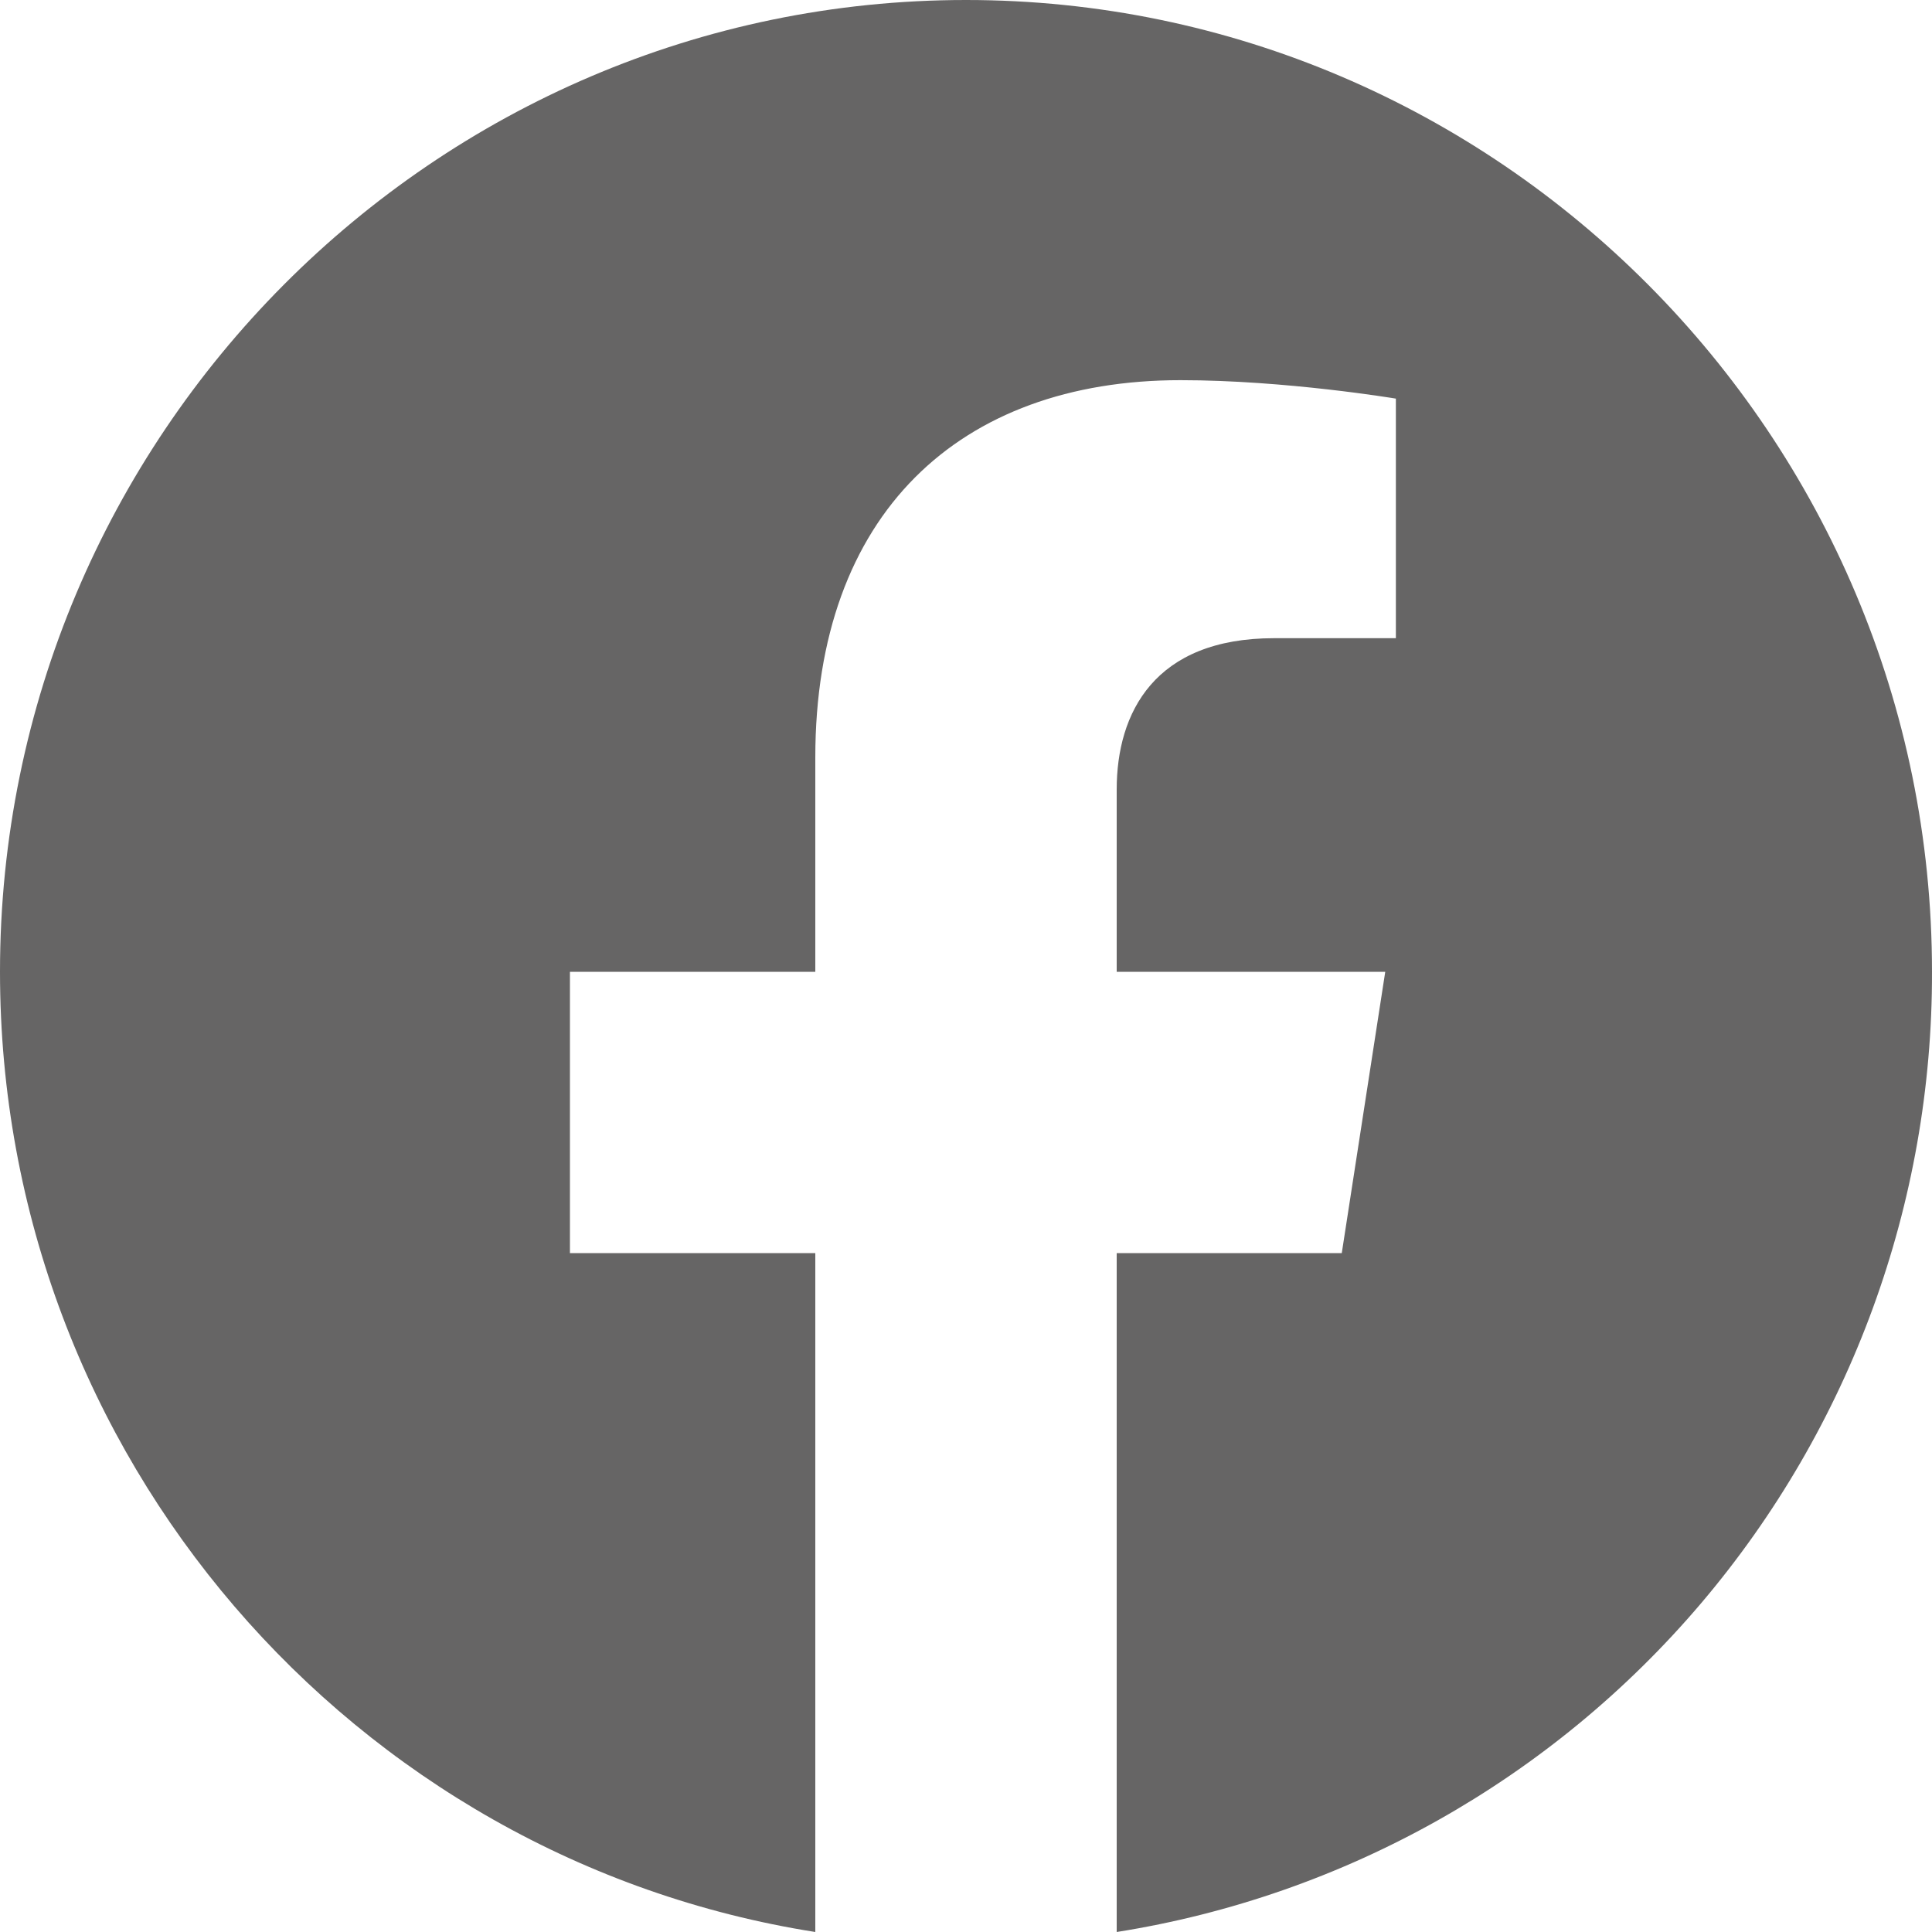
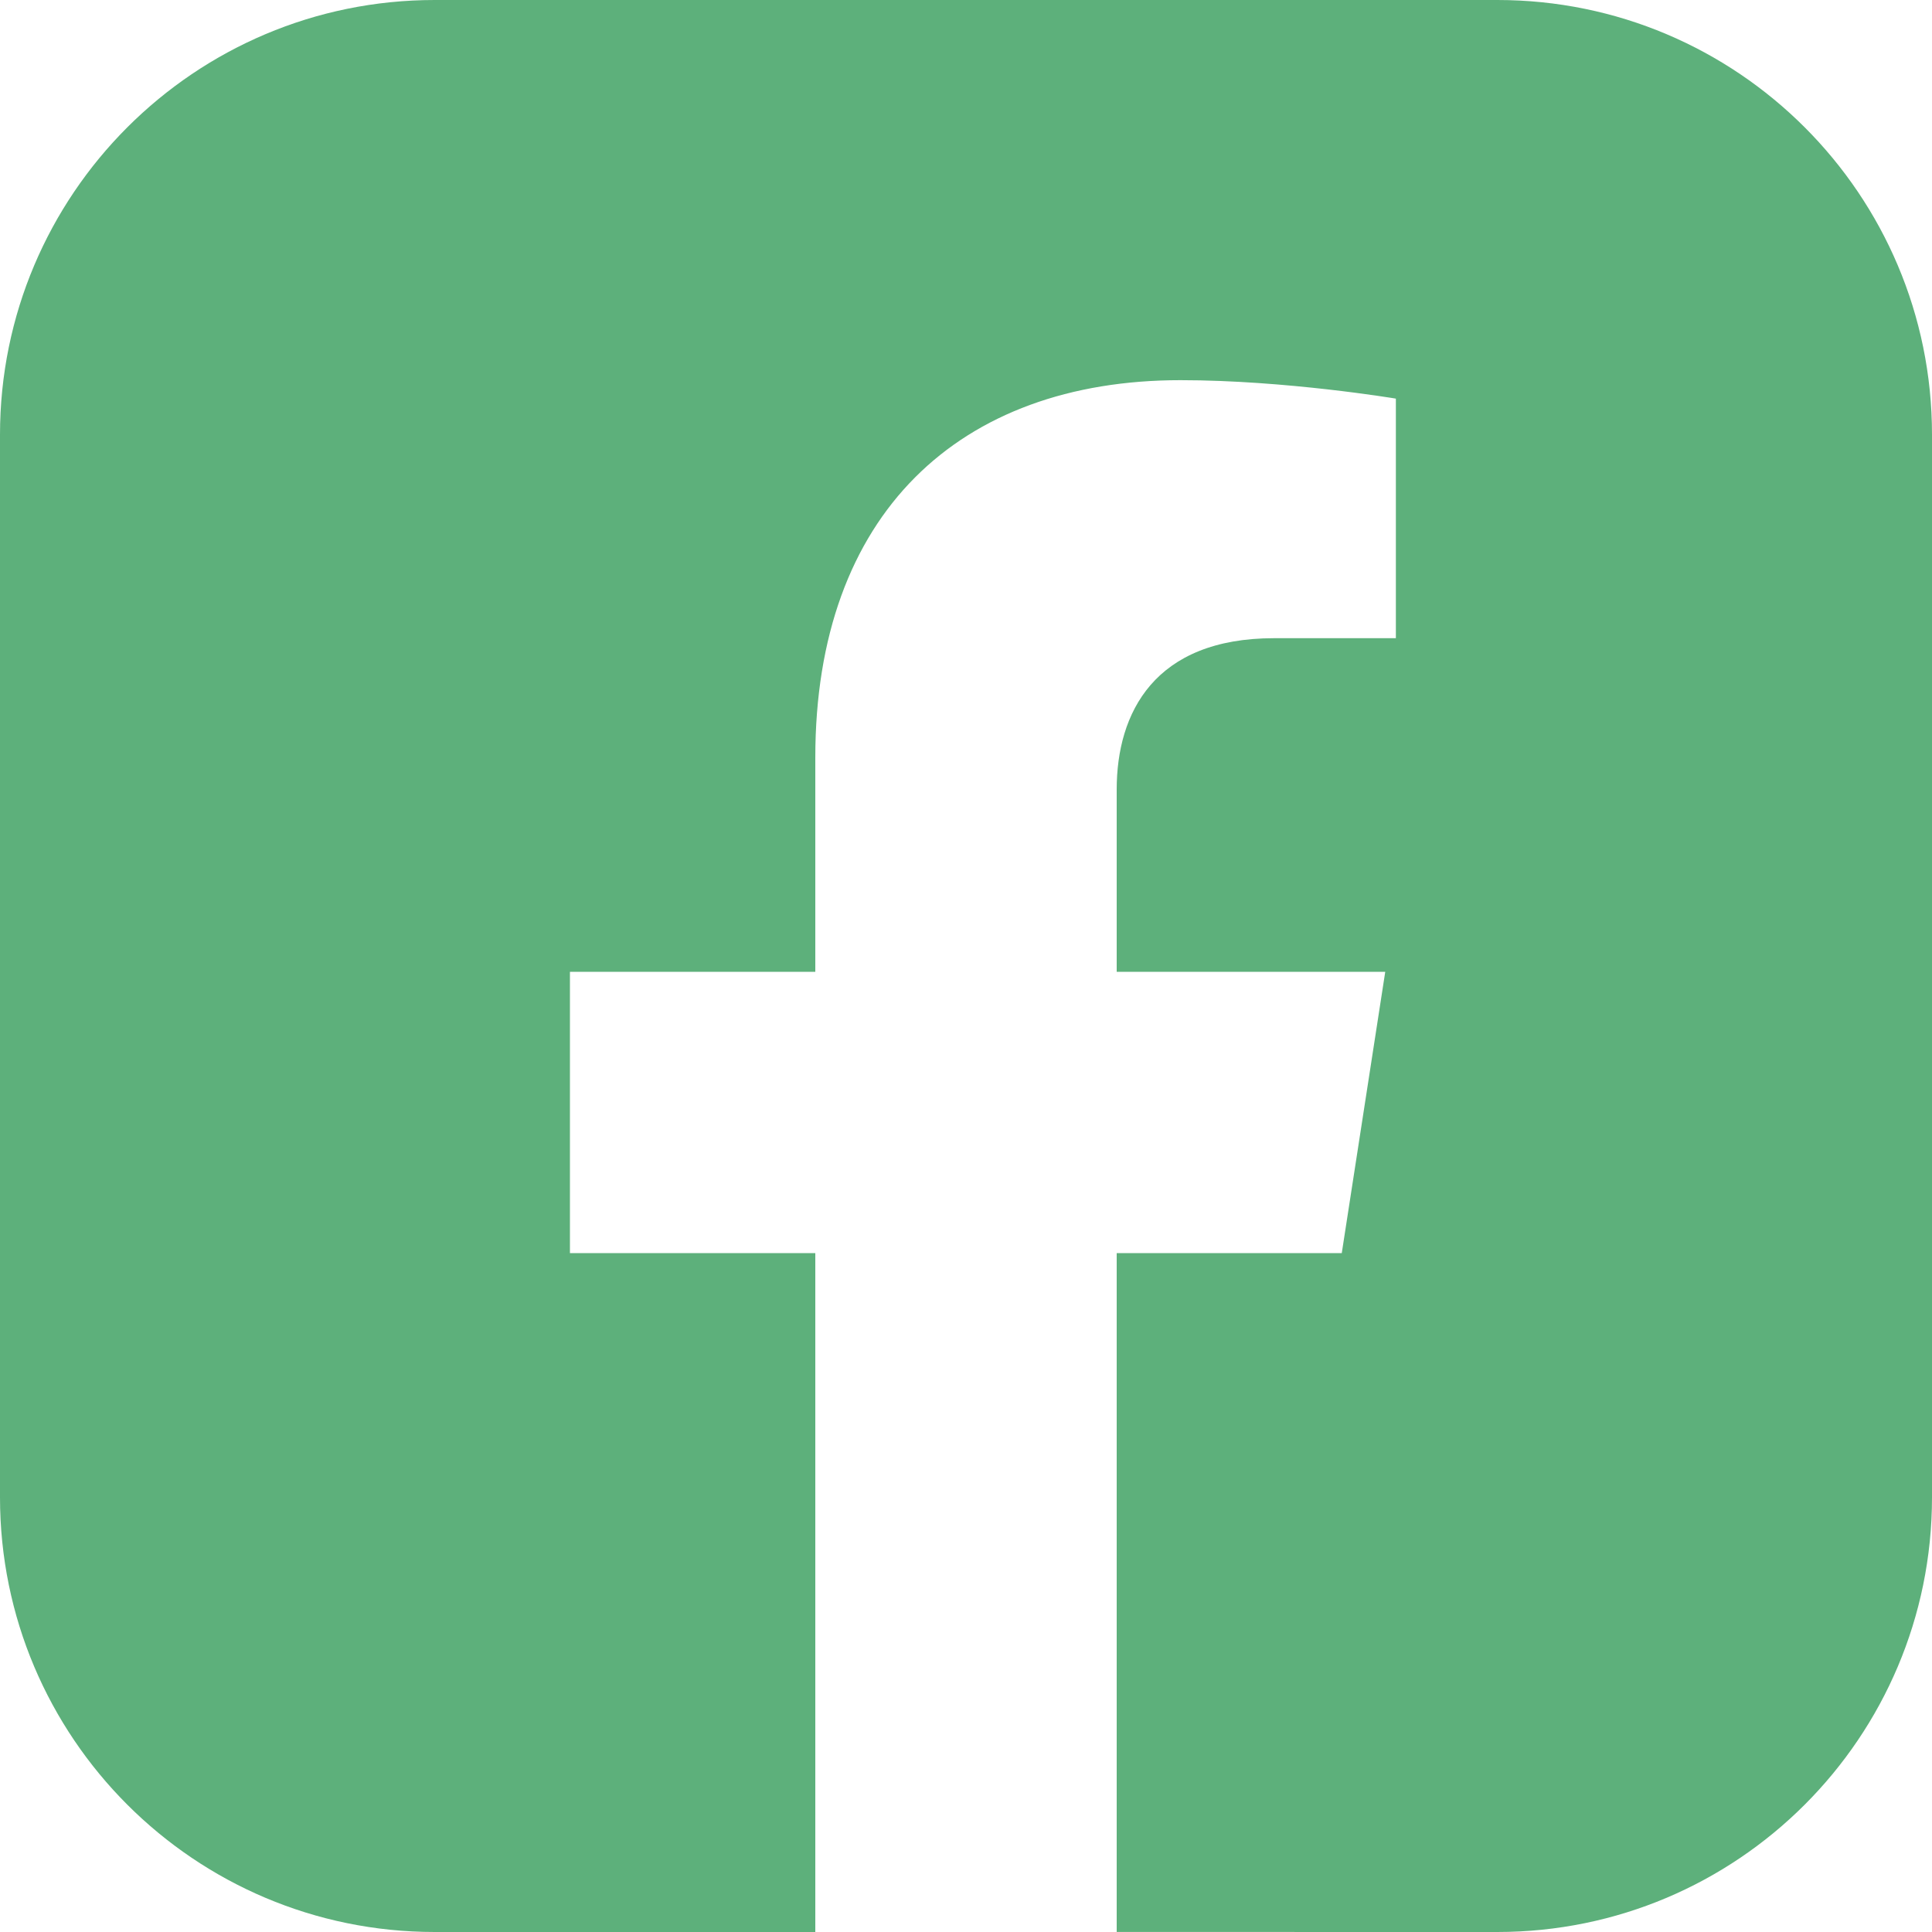
<svg xmlns="http://www.w3.org/2000/svg" width="40" height="40" viewBox="0 0 40 40" fill="none">
-   <path d="M20 0C9 0 0 9.016 0 20.12C0 30.161 7.32 38.494 16.88 40V25.944H11.8V20.12H16.88V15.683C16.88 10.643 19.86 7.871 24.44 7.871C26.62 7.871 28.9 8.253 28.9 8.253V13.213H26.38C23.9 13.213 23.12 14.759 23.12 16.345V20.12H28.68L27.78 25.944H23.12V40C27.833 39.253 32.124 36.838 35.22 33.193C38.315 29.547 40.011 24.911 40 20.12C40 9.016 31 0 20 0Z" fill="#666565" />
+   <path d="M40 20.16V9C40 4.029 35.971 0 31 0H9C4.029 0 0 4.029 0 9V31C0 35.971 4.029 40 9 40H16.875C16.877 40 16.878 40 16.88 40V25.944H11.8V20.12H16.88V15.683C16.88 10.643 19.86 7.871 24.44 7.871C26.62 7.871 28.9 8.253 28.9 8.253V13.213H26.38C23.9 13.213 23.12 14.759 23.12 16.345V20.12H28.68L27.78 25.944H23.12V40C23.122 40 23.123 39.999 23.125 39.999L31 40C35.971 40 40 35.971 40 31V20.171C40 20.167 40 20.164 40 20.16Z" fill="#5DB07B" />
</svg>
